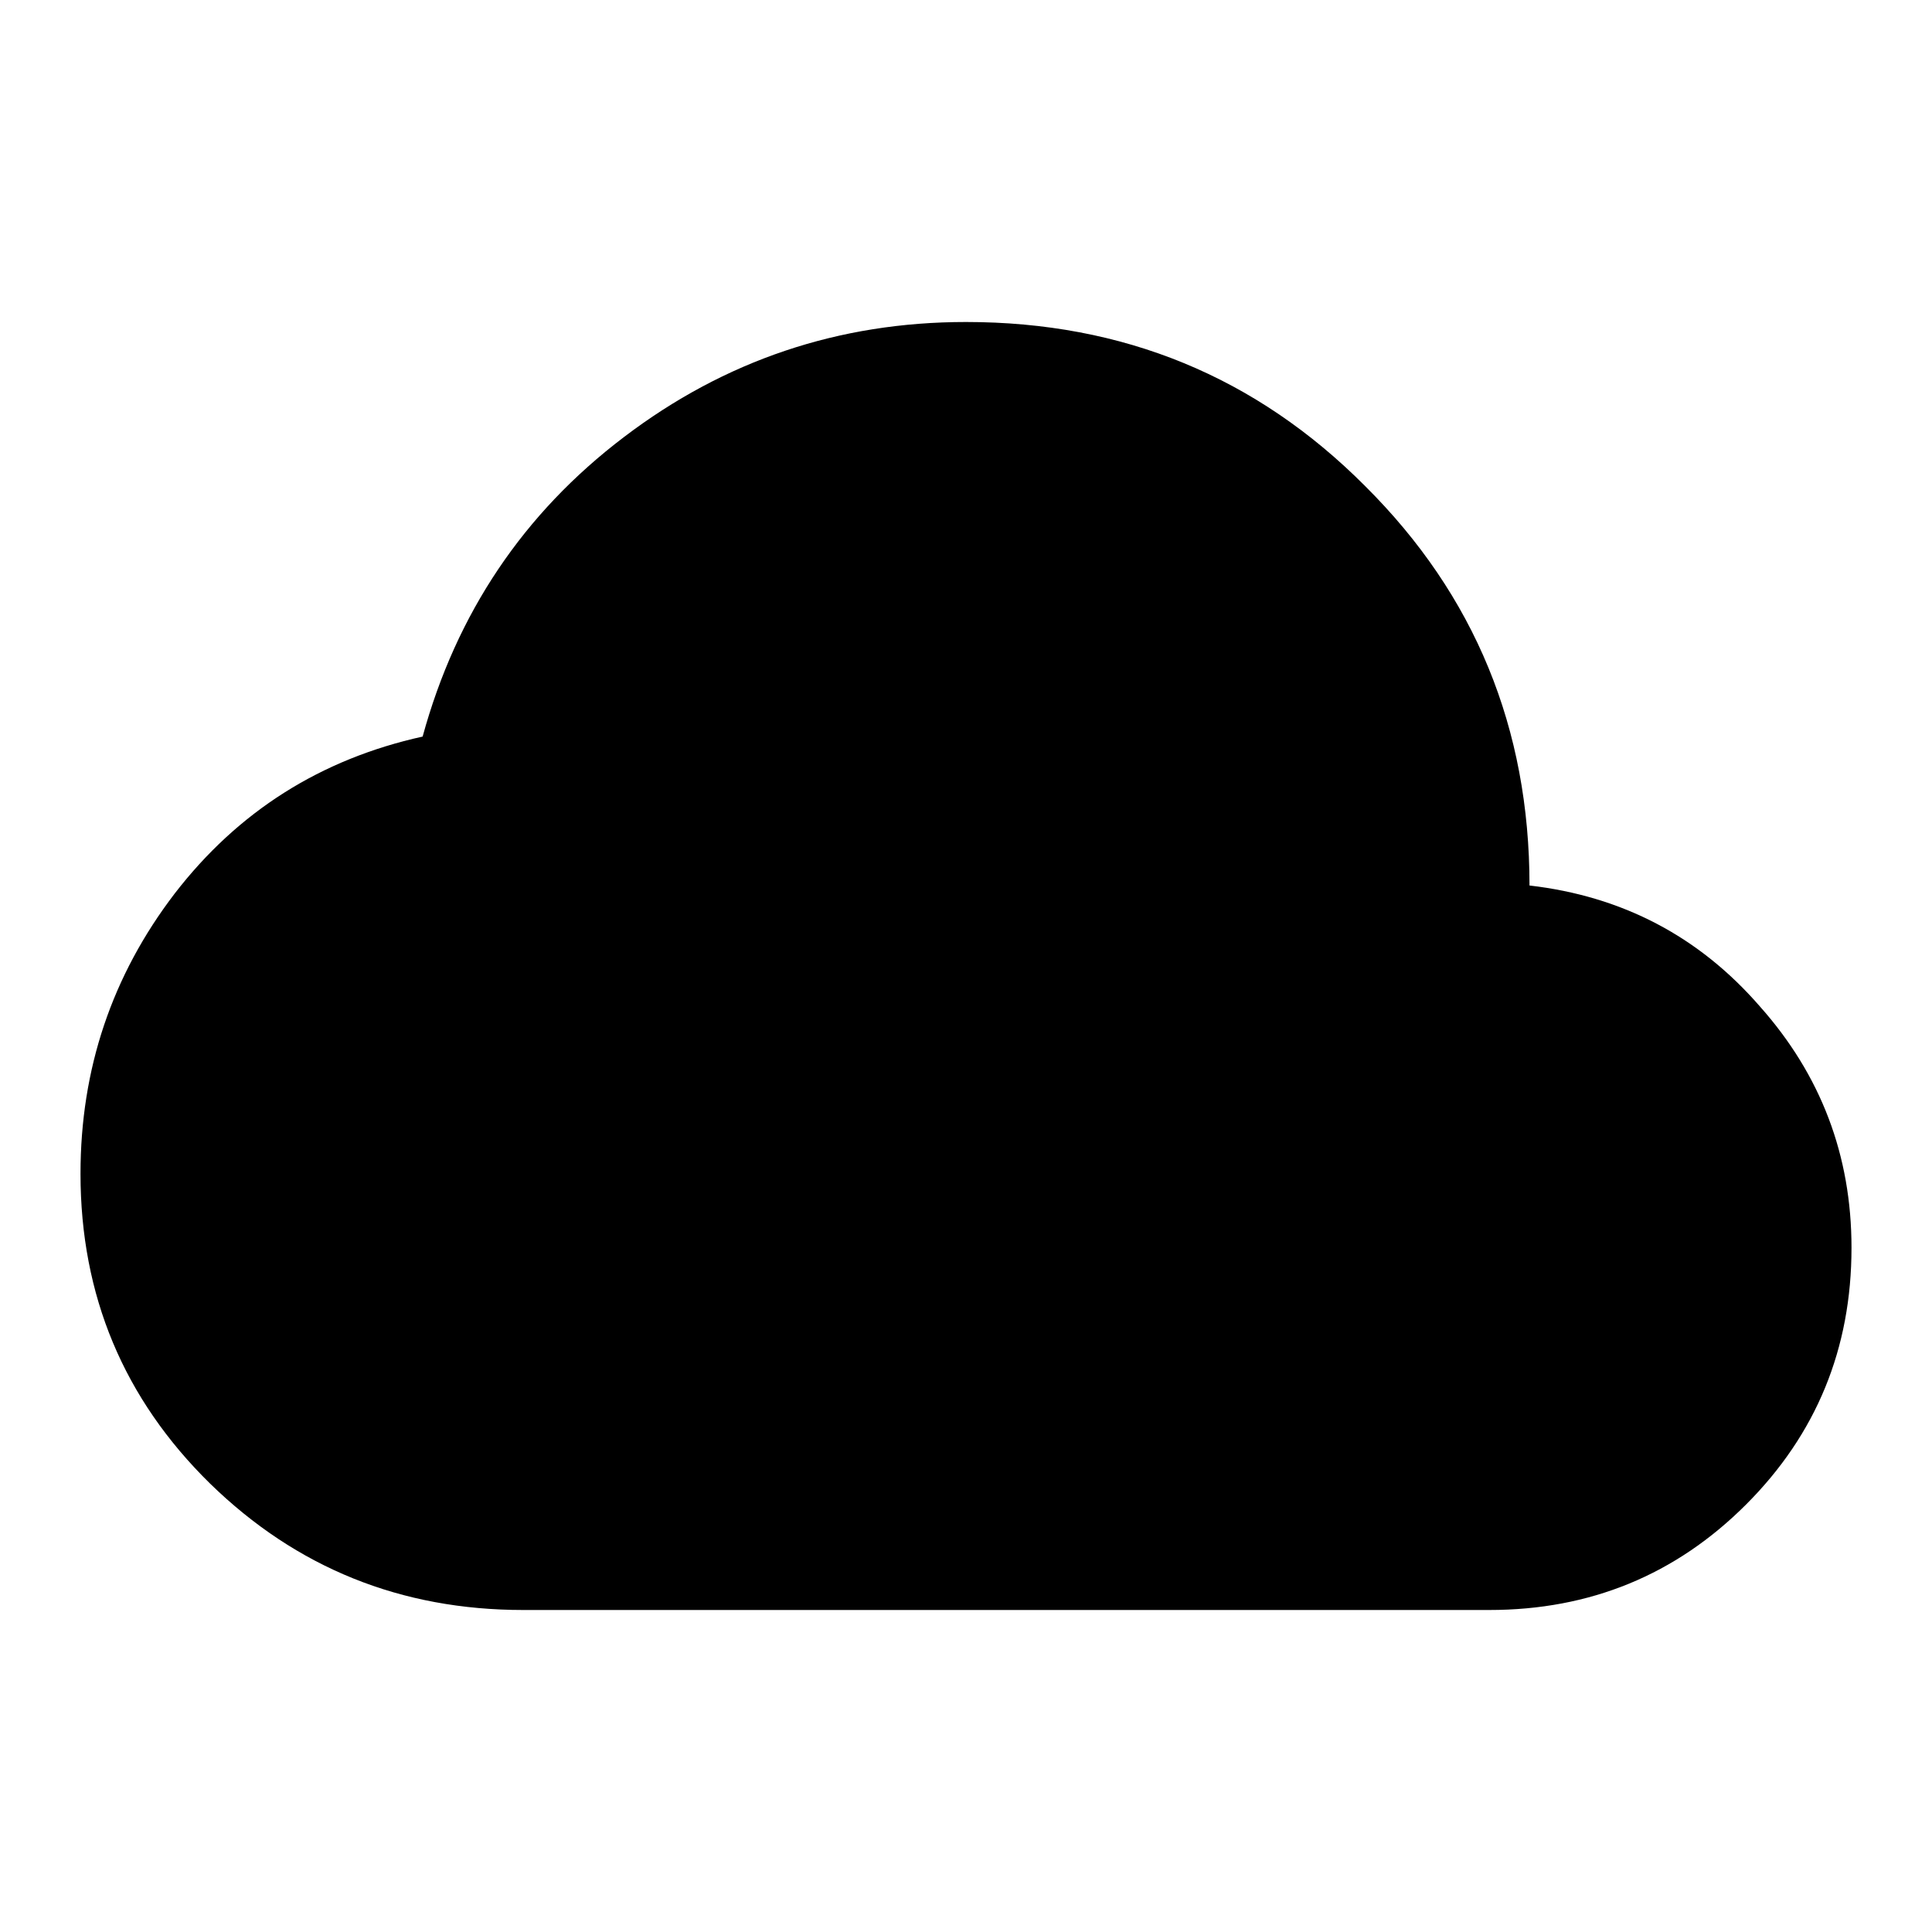
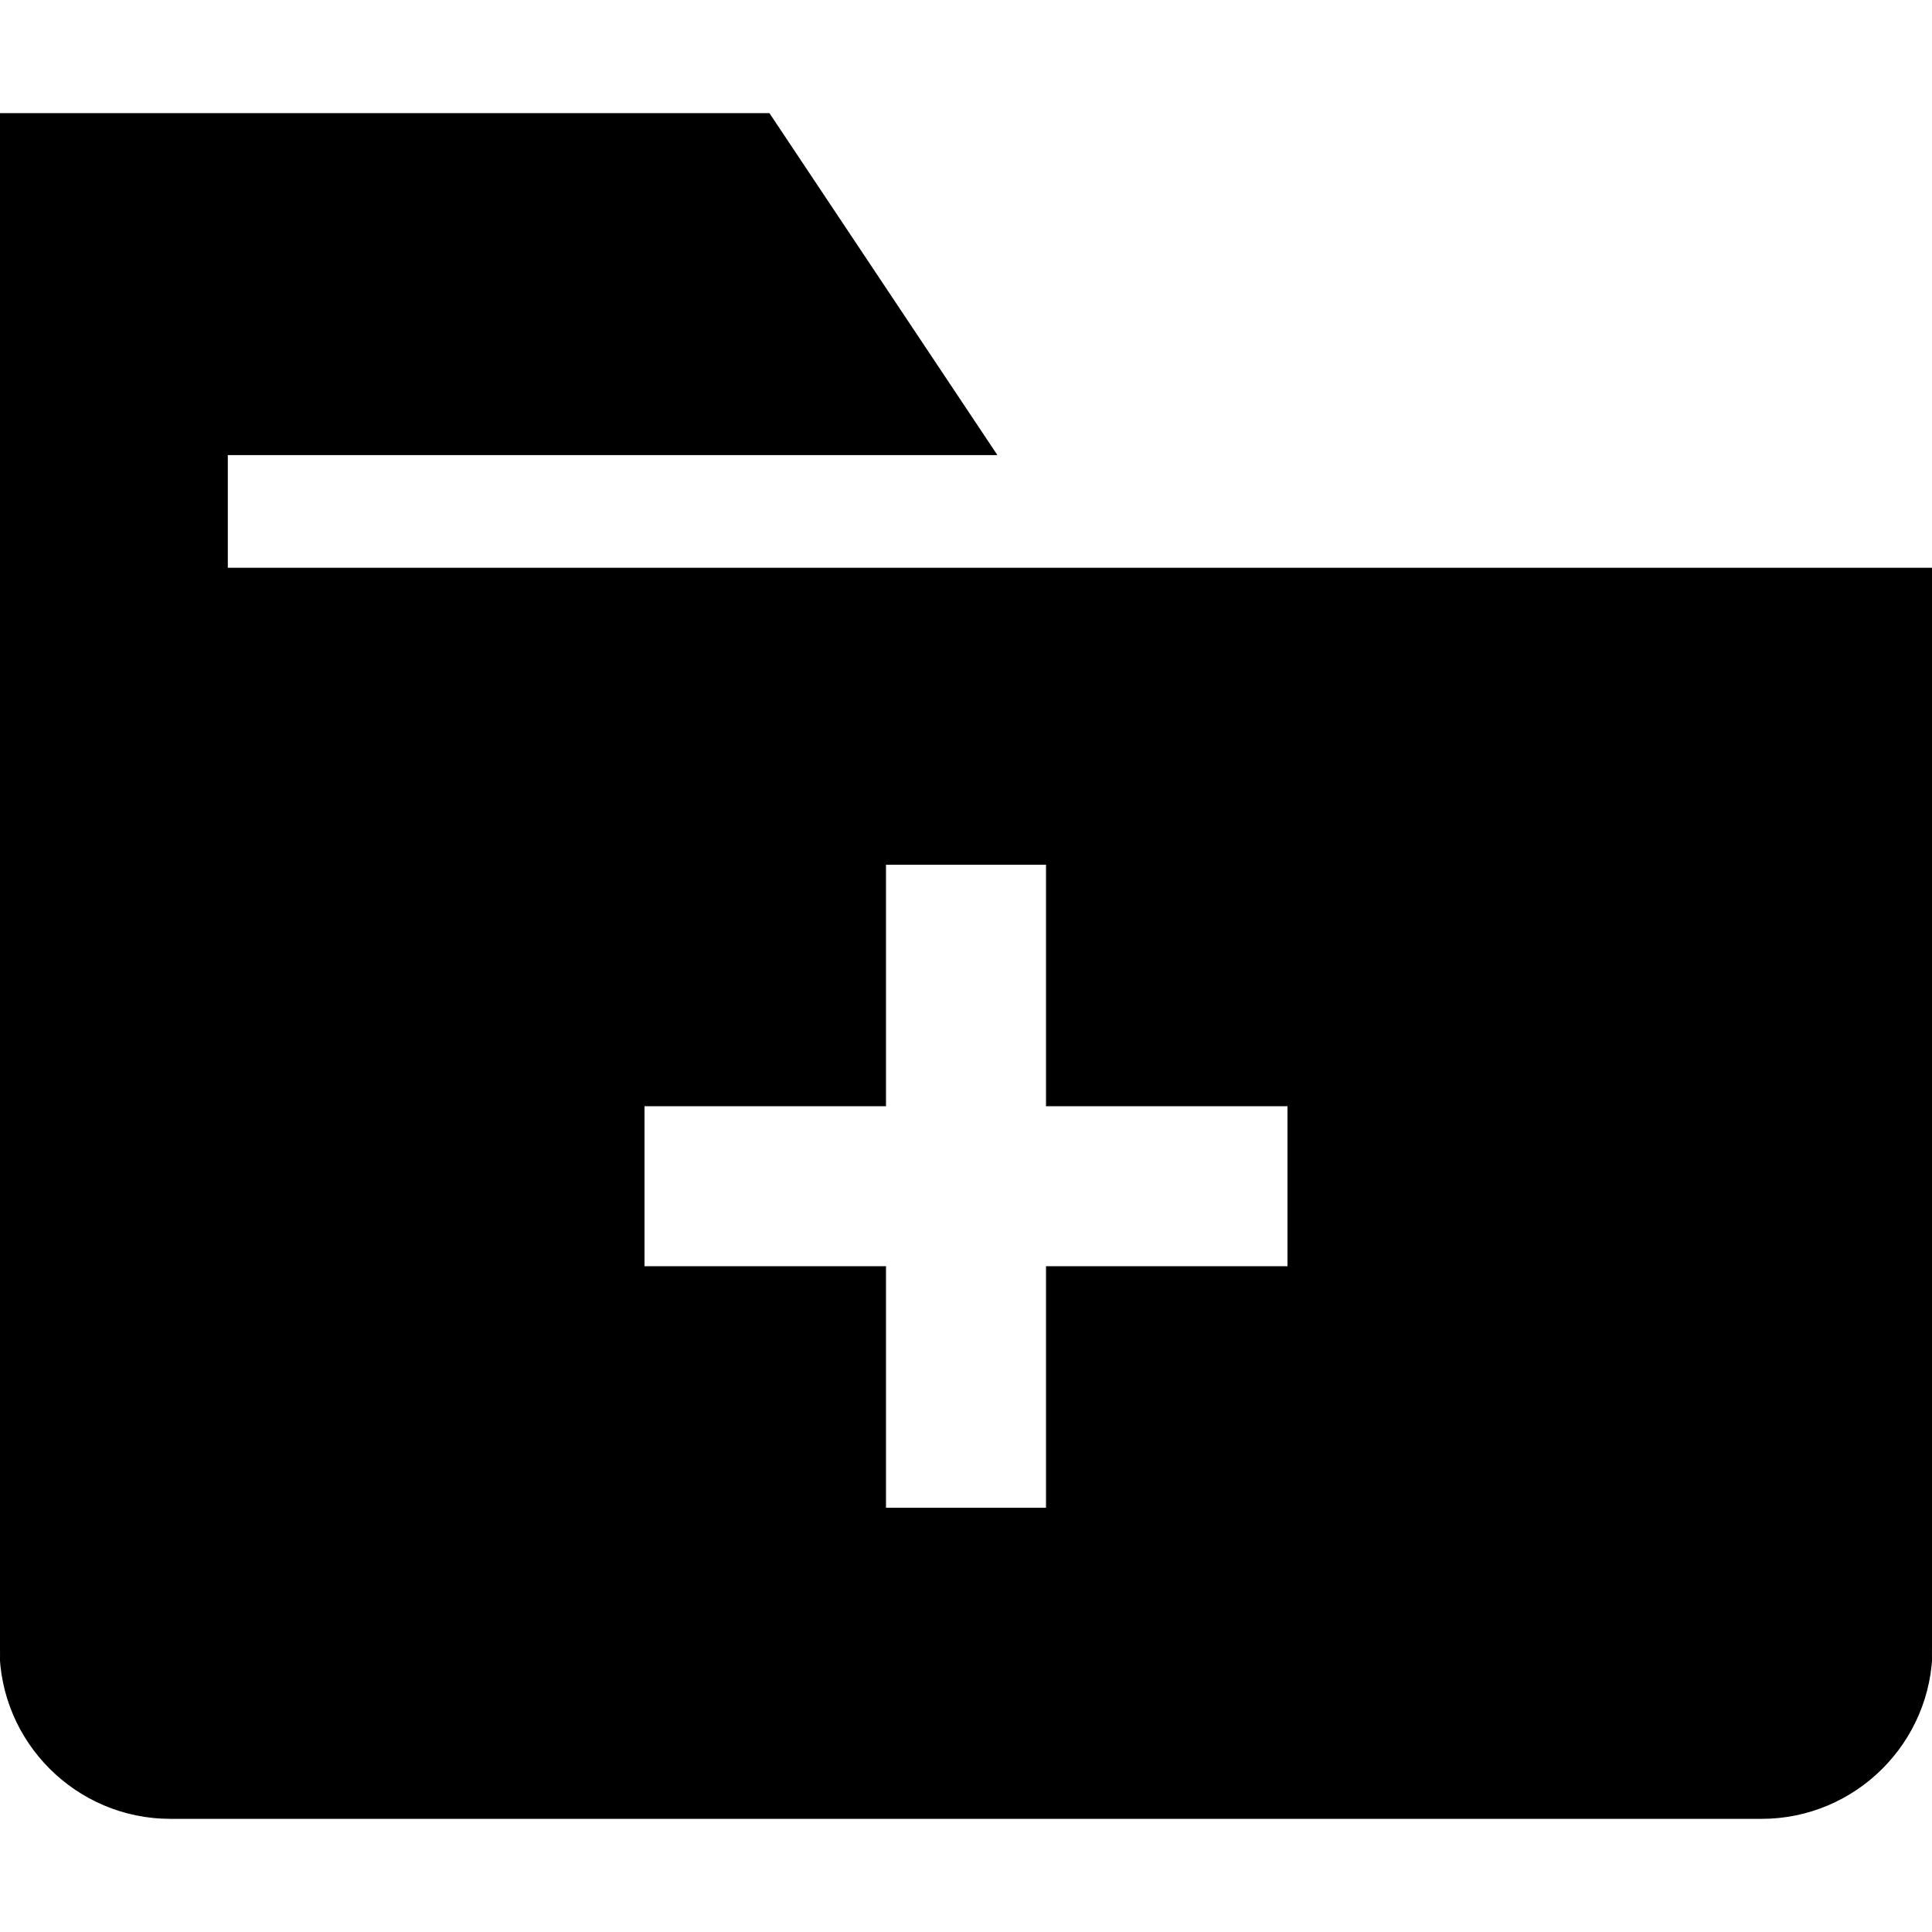
- <svg xmlns="http://www.w3.org/2000/svg" viewBox="0 0 24 24">
-   <path d="M6.5 20Q4.22 20 2.61 18.43 1 16.85 1 14.58 1 12.63 2.17 11.1 3.35 9.57 5.25 9.15 5.88 6.85 7.75 5.43 9.63 4 12 4 14.93 4 16.96 6.04 19 8.07 19 11 20.73 11.2 21.86 12.5 23 13.78 23 15.5 23 17.38 21.69 18.69 20.38 20 18.5 20Z" />
+ <svg xmlns="http://www.w3.org/2000/svg" fill="#000000" width="800px" height="800px" viewBox="0 0 1920 1920" stroke="#000000">
+   <g id="SVGRepo_bgCarrier" stroke-width="0" />
+   <g id="SVGRepo_tracerCarrier" stroke-linecap="round" stroke-linejoin="round" stroke="#CCCCCC" stroke-width="3.84" />
+   <g id="SVGRepo_iconCarrier">
+     <path d="m764.386 112.941 225.882 338.824H225.882v112.94H1920v1072.942c0 93.402-76.01 169.412-169.412 169.412H169.412C76.009 1807.059 0 1731.049 0 1637.647V112.941h764.386ZM1040 858.846H880v240H640v160h240v240h160v-240h240v-160h-240v-240Z" fill-rule="evenodd" />
+   </g>
</svg>
